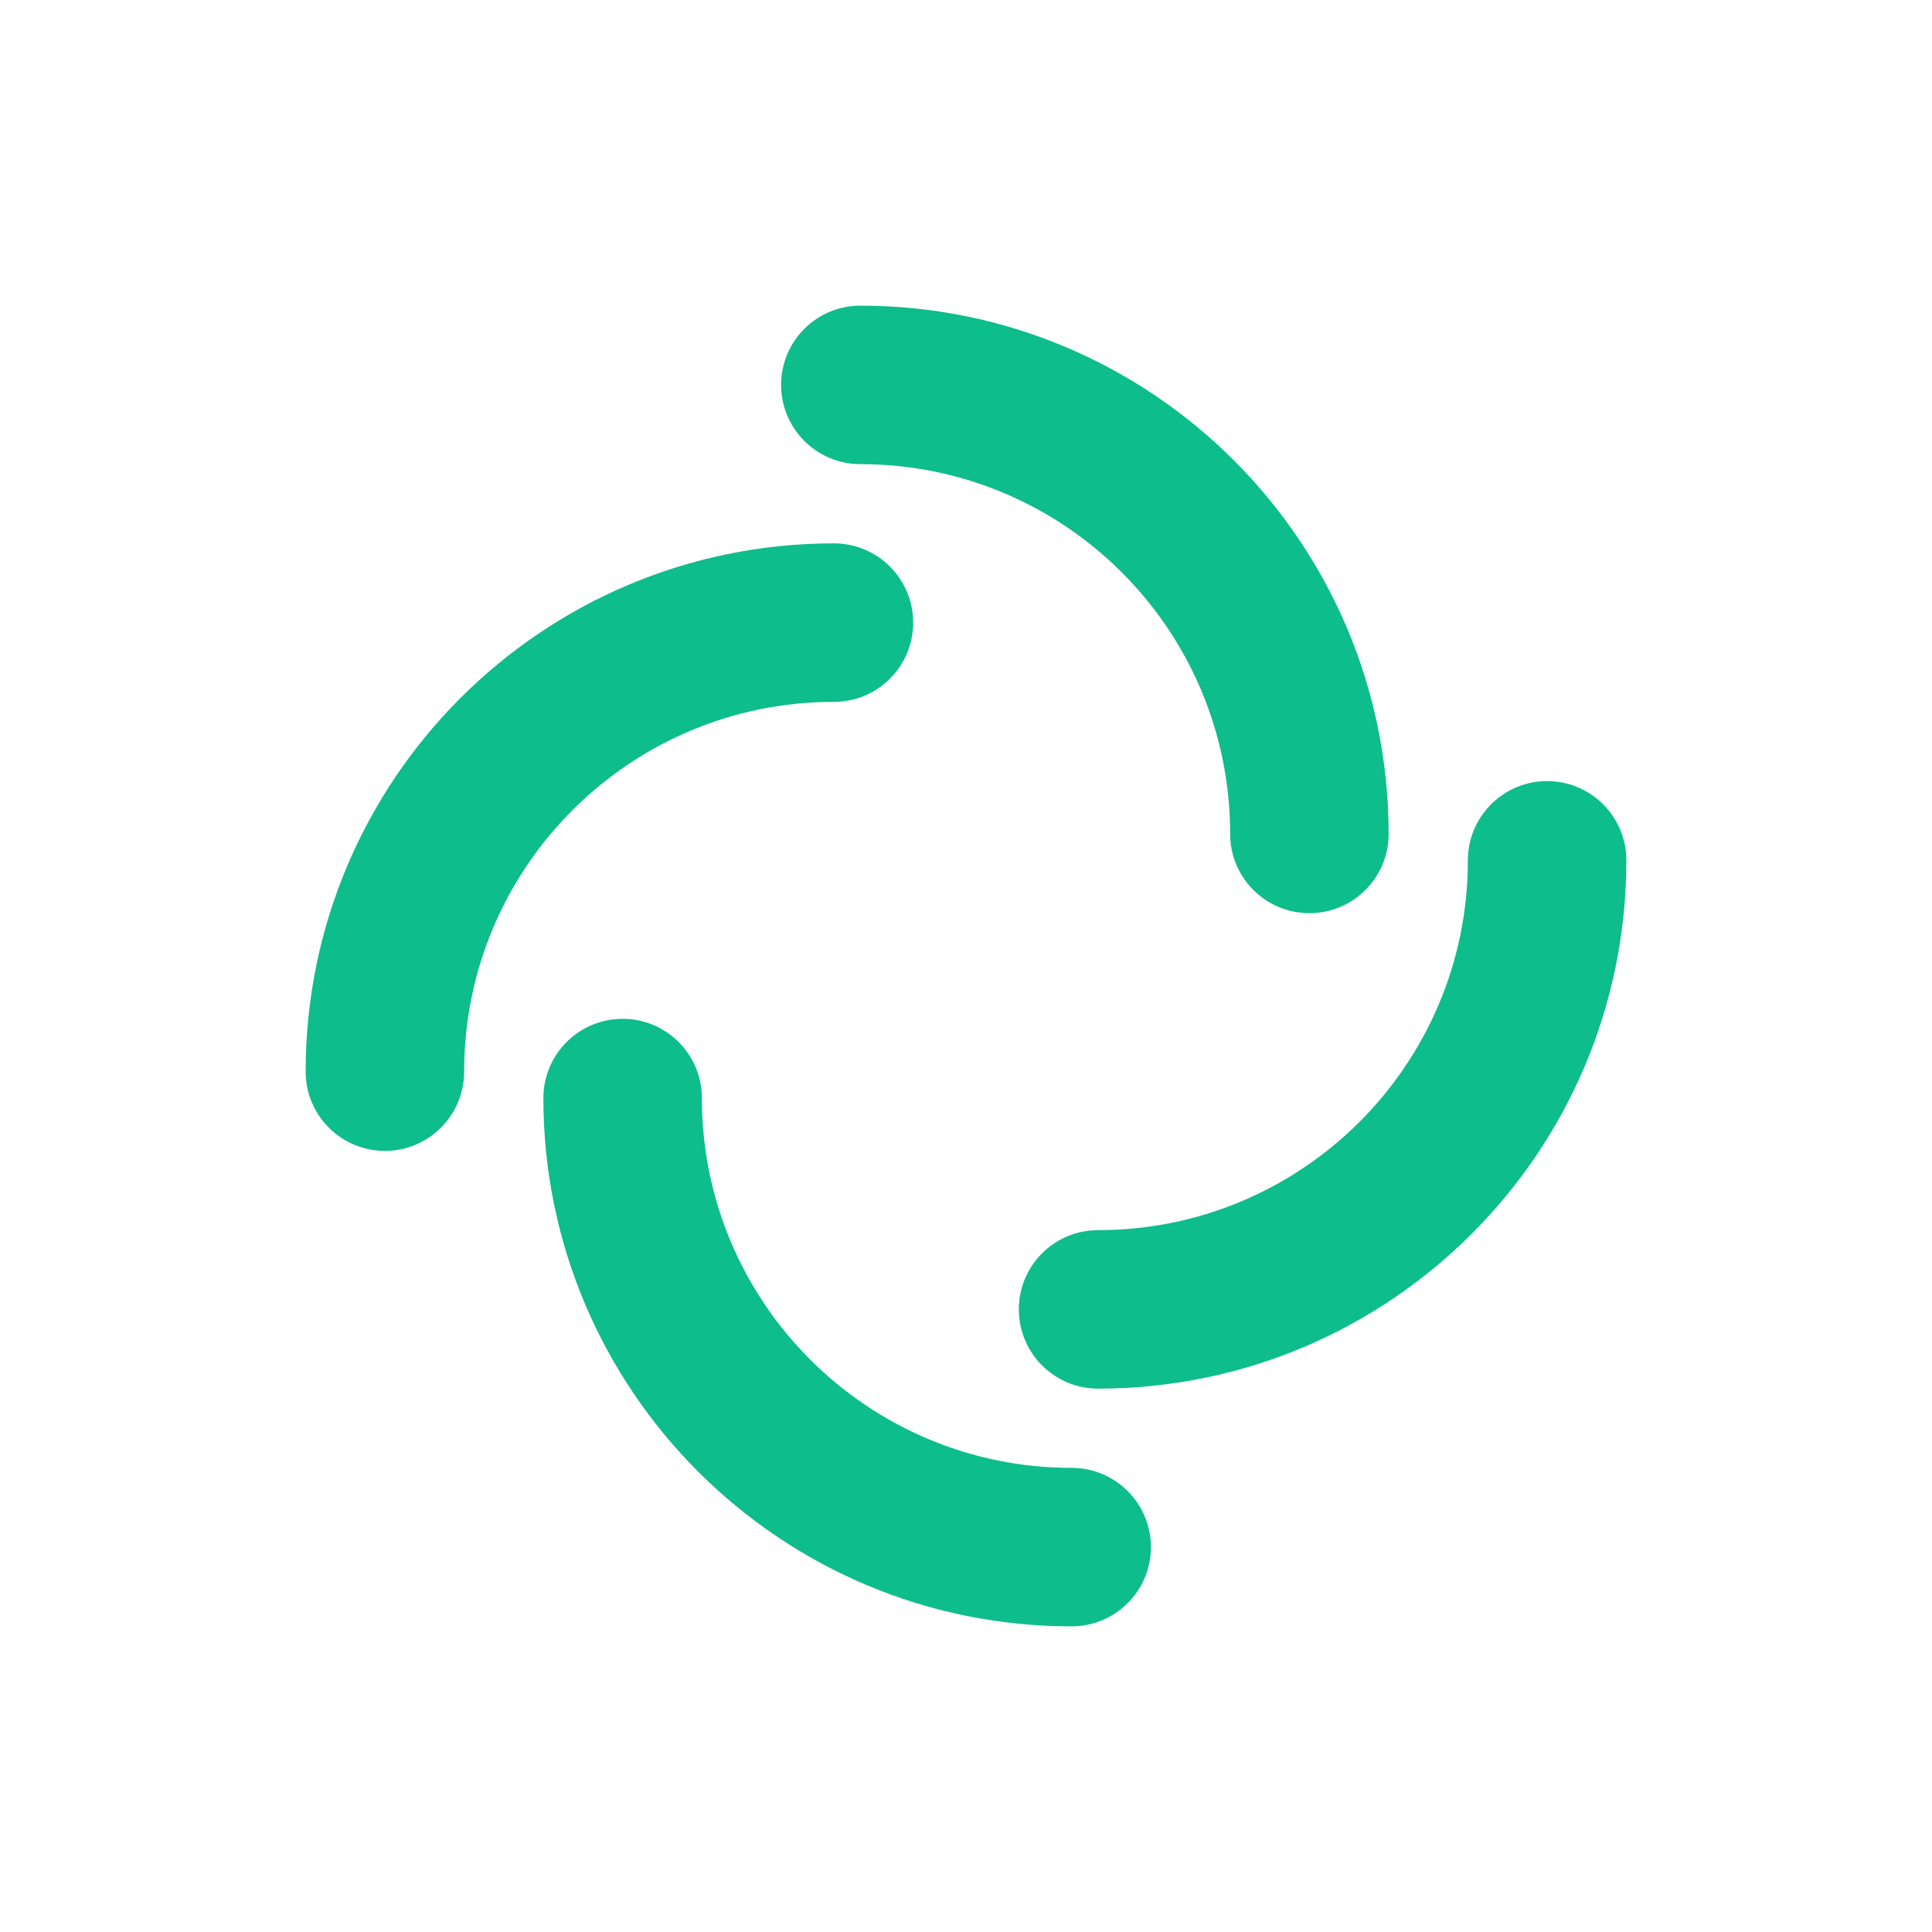
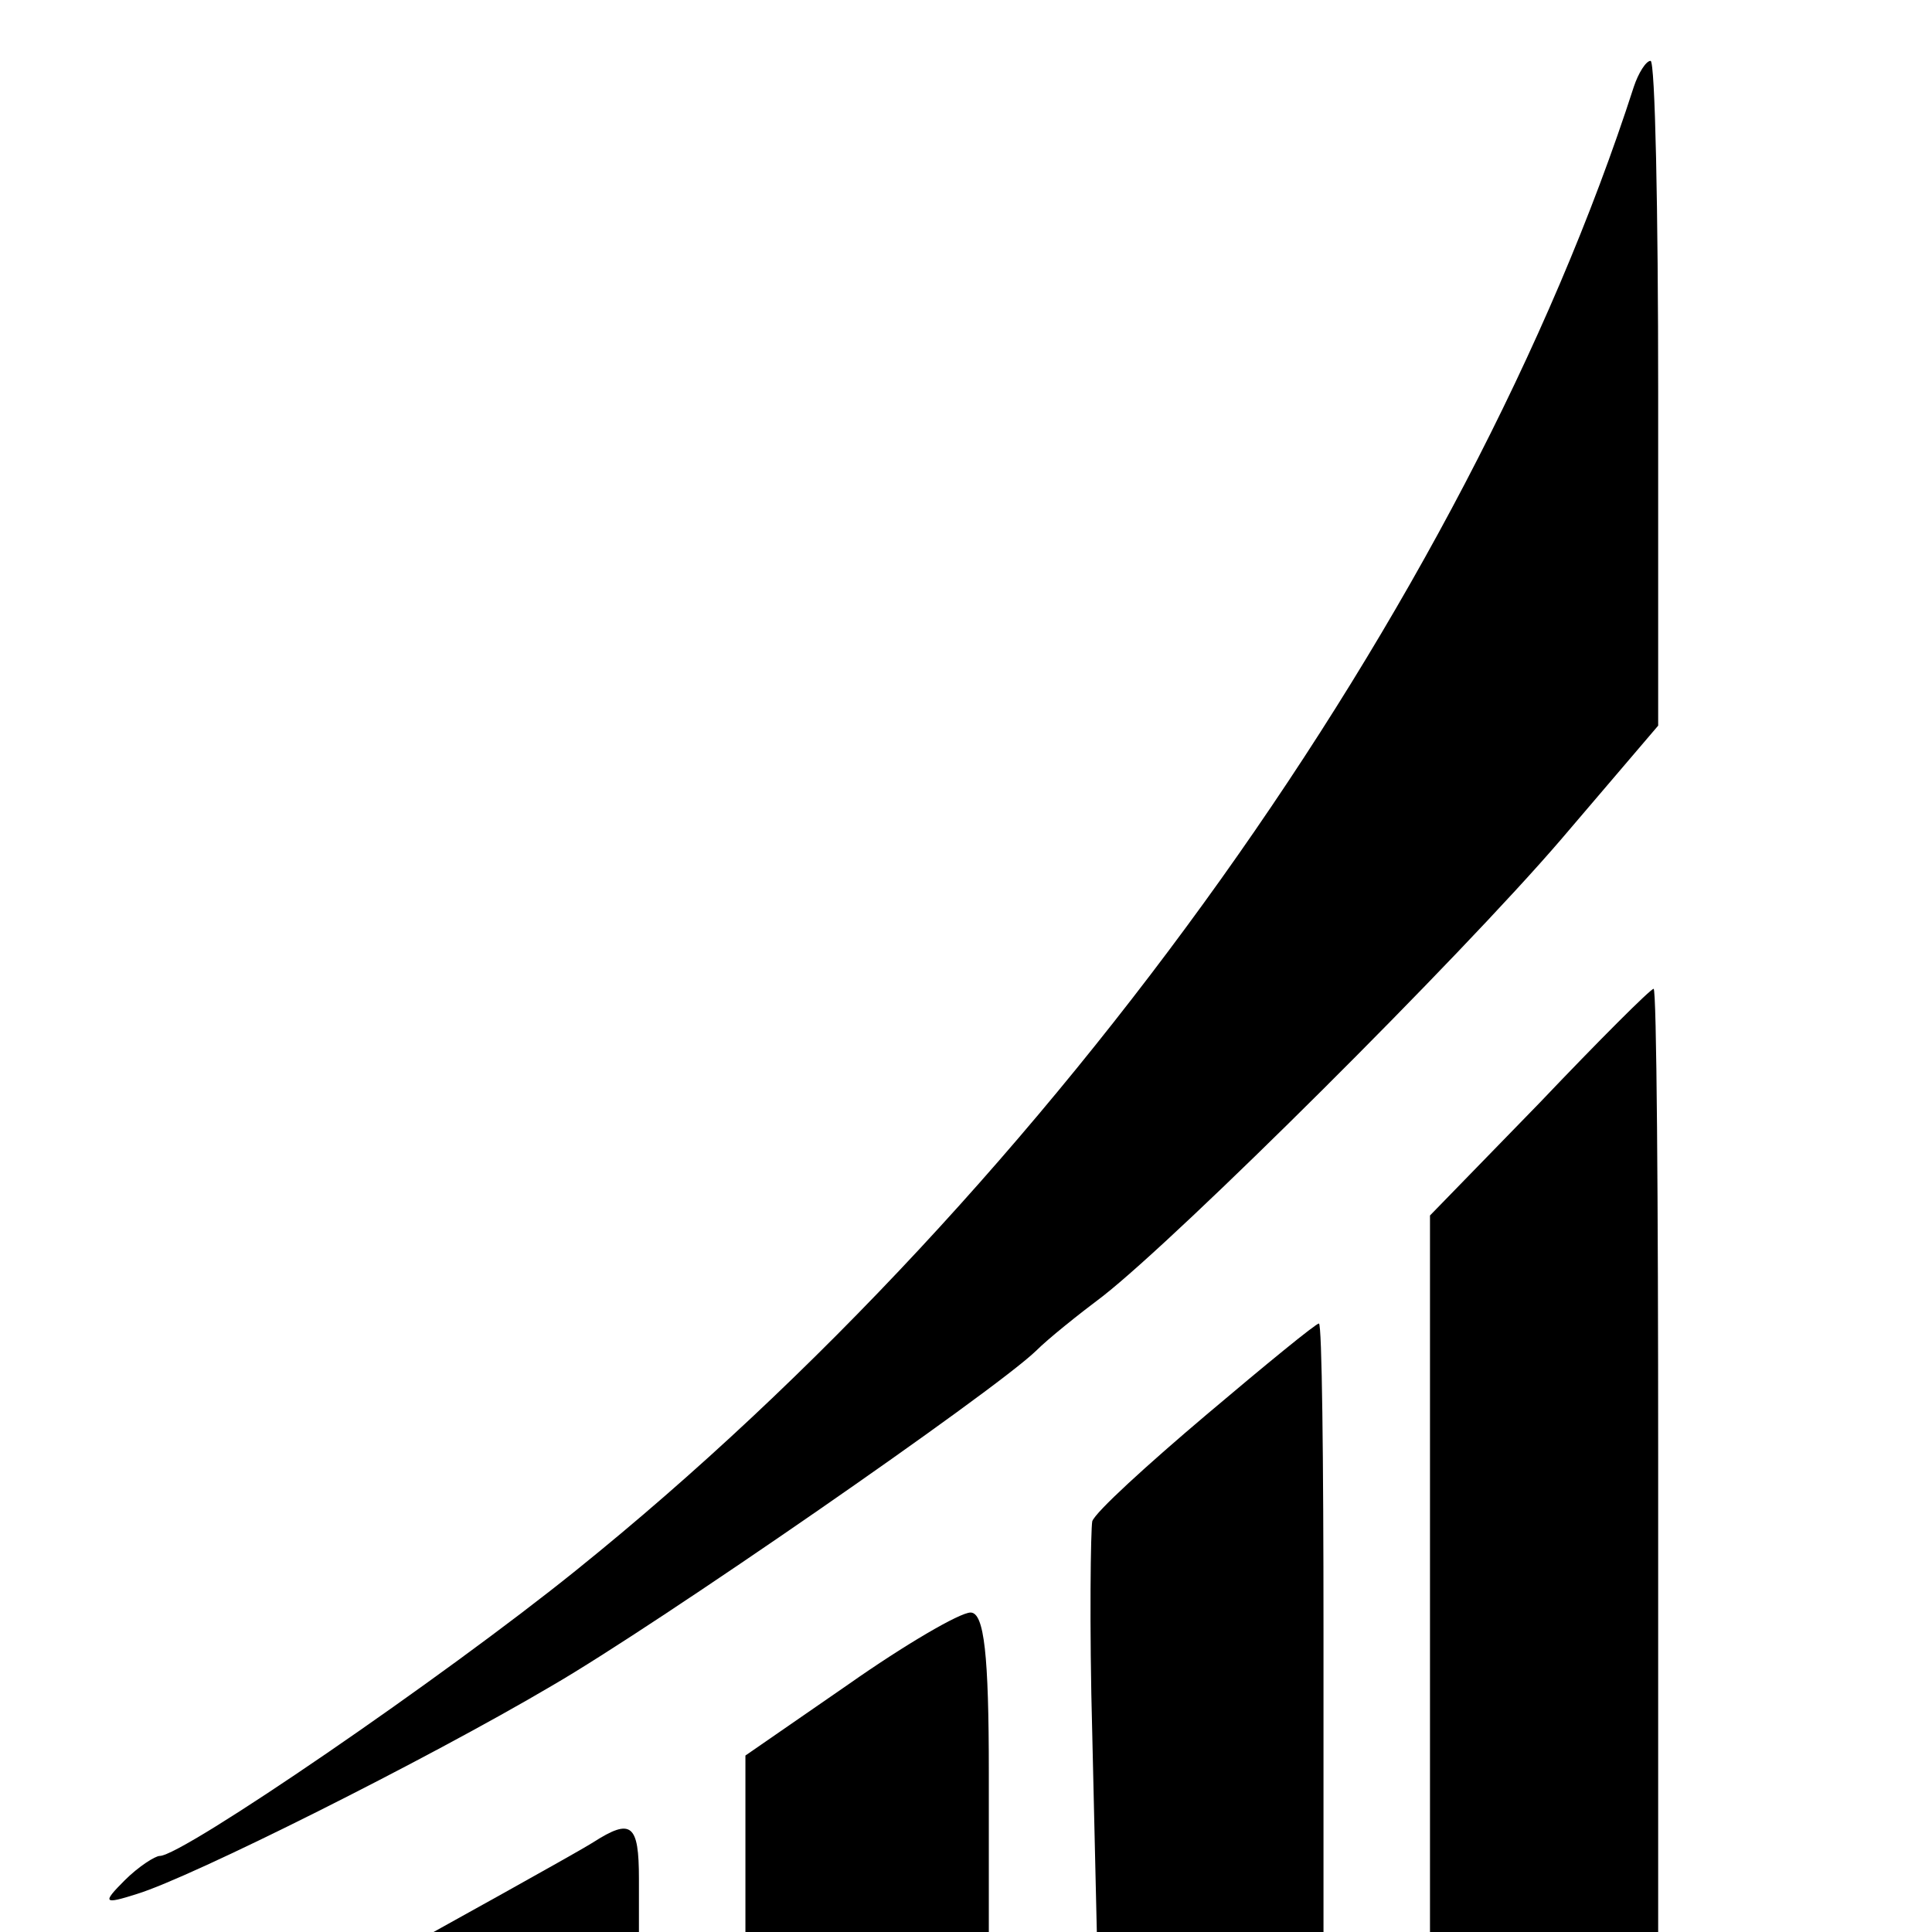
- <svg xmlns="http://www.w3.org/2000/svg" width="1024" height="1024" viewBox="0 0 1024 1024" fill="none">
-   <path fill-rule="evenodd" clip-rule="evenodd" d="M414 204C414 180.804 432.804 162 456 162C610.64 162 736 287.36 736 442C736 465.196 717.196 484 694 484C670.804 484 652 465.196 652 442C652 333.752 564.248 246 456 246C432.804 246 414 227.196 414 204Z" fill="#0DBD8B" />
-   <path fill-rule="evenodd" clip-rule="evenodd" d="M610 820C610 843.196 591.196 862 568 862C413.36 862 288 736.64 288 582C288 558.804 306.804 540 330 540C353.196 540 372 558.804 372 582C372 690.248 459.752 778 568 778C591.196 778 610 796.804 610 820Z" fill="#0DBD8B" />
-   <path fill-rule="evenodd" clip-rule="evenodd" d="M204 610C180.804 610 162 591.196 162 568C162 413.36 287.36 288 442 288C465.196 288 484 306.804 484 330C484 353.196 465.196 372 442 372C333.752 372 246 459.752 246 568C246 591.196 227.196 610 204 610Z" fill="#0DBD8B" />
-   <path fill-rule="evenodd" clip-rule="evenodd" d="M820 414C843.196 414 862 432.804 862 456C862 610.64 736.64 736 582 736C558.804 736 540 717.196 540 694C540 670.804 558.804 652 582 652C690.248 652 778 564.248 778 456C778 432.804 796.804 414 820 414Z" fill="#0DBD8B" />
+ <svg xmlns="http://www.w3.org/2000/svg" version="1.0" width="127pt" height="127pt" viewBox="0 0 127 127" preserveAspectRatio="xMidYMid meet">
+   <g transform="translate(0,127) scale(0.1,-0.1)" fill="#000000" stroke="none">
+     <path d="M1074 1213 c-110 -341 -382 -723 -695 -975 -88 -71 -259 -188 -274 -188 -3 0 -14 -7 -23 -16 -15 -15 -14 -16 8 -9 36 11 190 88 273 137 69 40 290 193 318 220 8 8 28 24 44 36 51 40 234 222 301 300 l64 75 0 219 c0 120 -2 218 -5 218 -3 0 -8 -8 -11 -17z" />
+     <path d="M1012 545 l-72 -74 0 -236 0 -235 75 0 75 0 0 310 c0 171 -1 310 -3 310 -2 0 -36 -34 -75 -75z" />
+     <path d="M793 340 c-39 -33 -73 -64 -75 -70 -1 -5 -2 -68 0 -140 l3 -130 75 0 74 0 0 200 c0 110 -1 200 -3 200 -2 0 -35 -27 -74 -60z" />
+     <path d="M558 163 l-68 -47 0 -58 0 -58 80 0 80 0 0 105 c0 77 -3 105 -12 105 -7 0 -43 -21 -80 -47z" />
+     <path d="M390 59 c-8 -5 -35 -20 -60 -34 l-45 -25 68 0 67 0 0 35 c0 36 -5 40 -30 24z" />
+   </g>
</svg>
